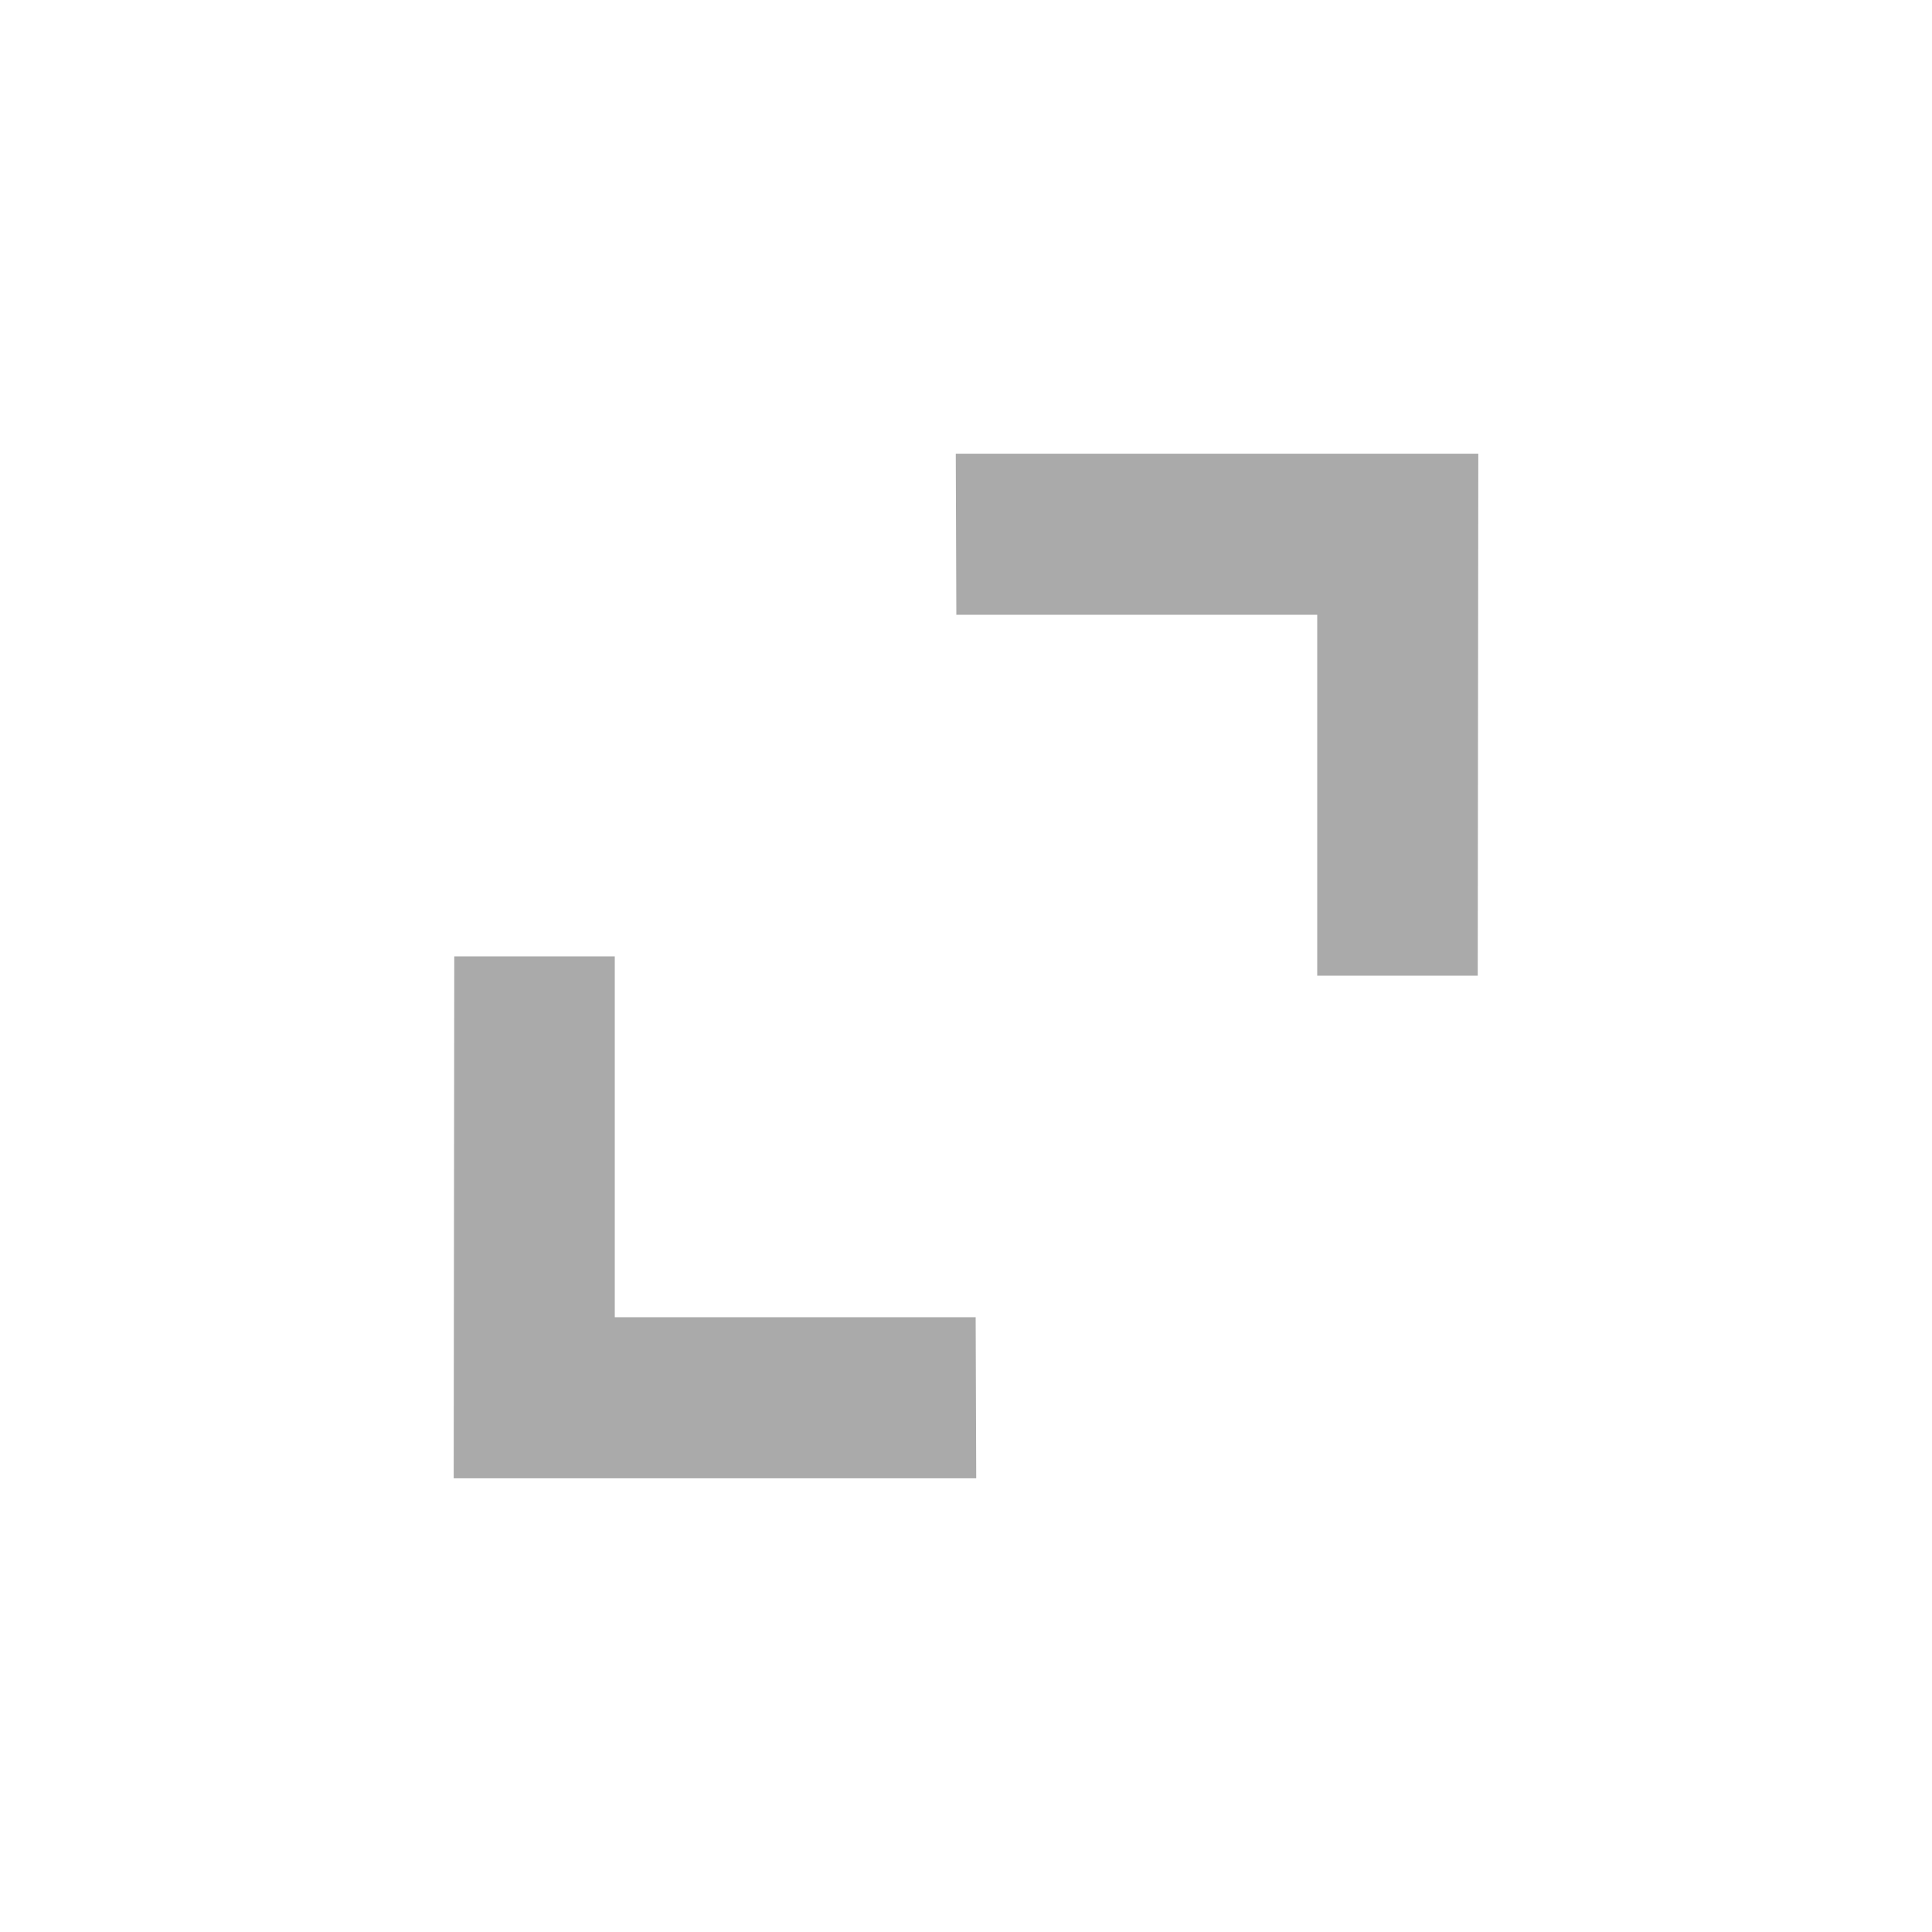
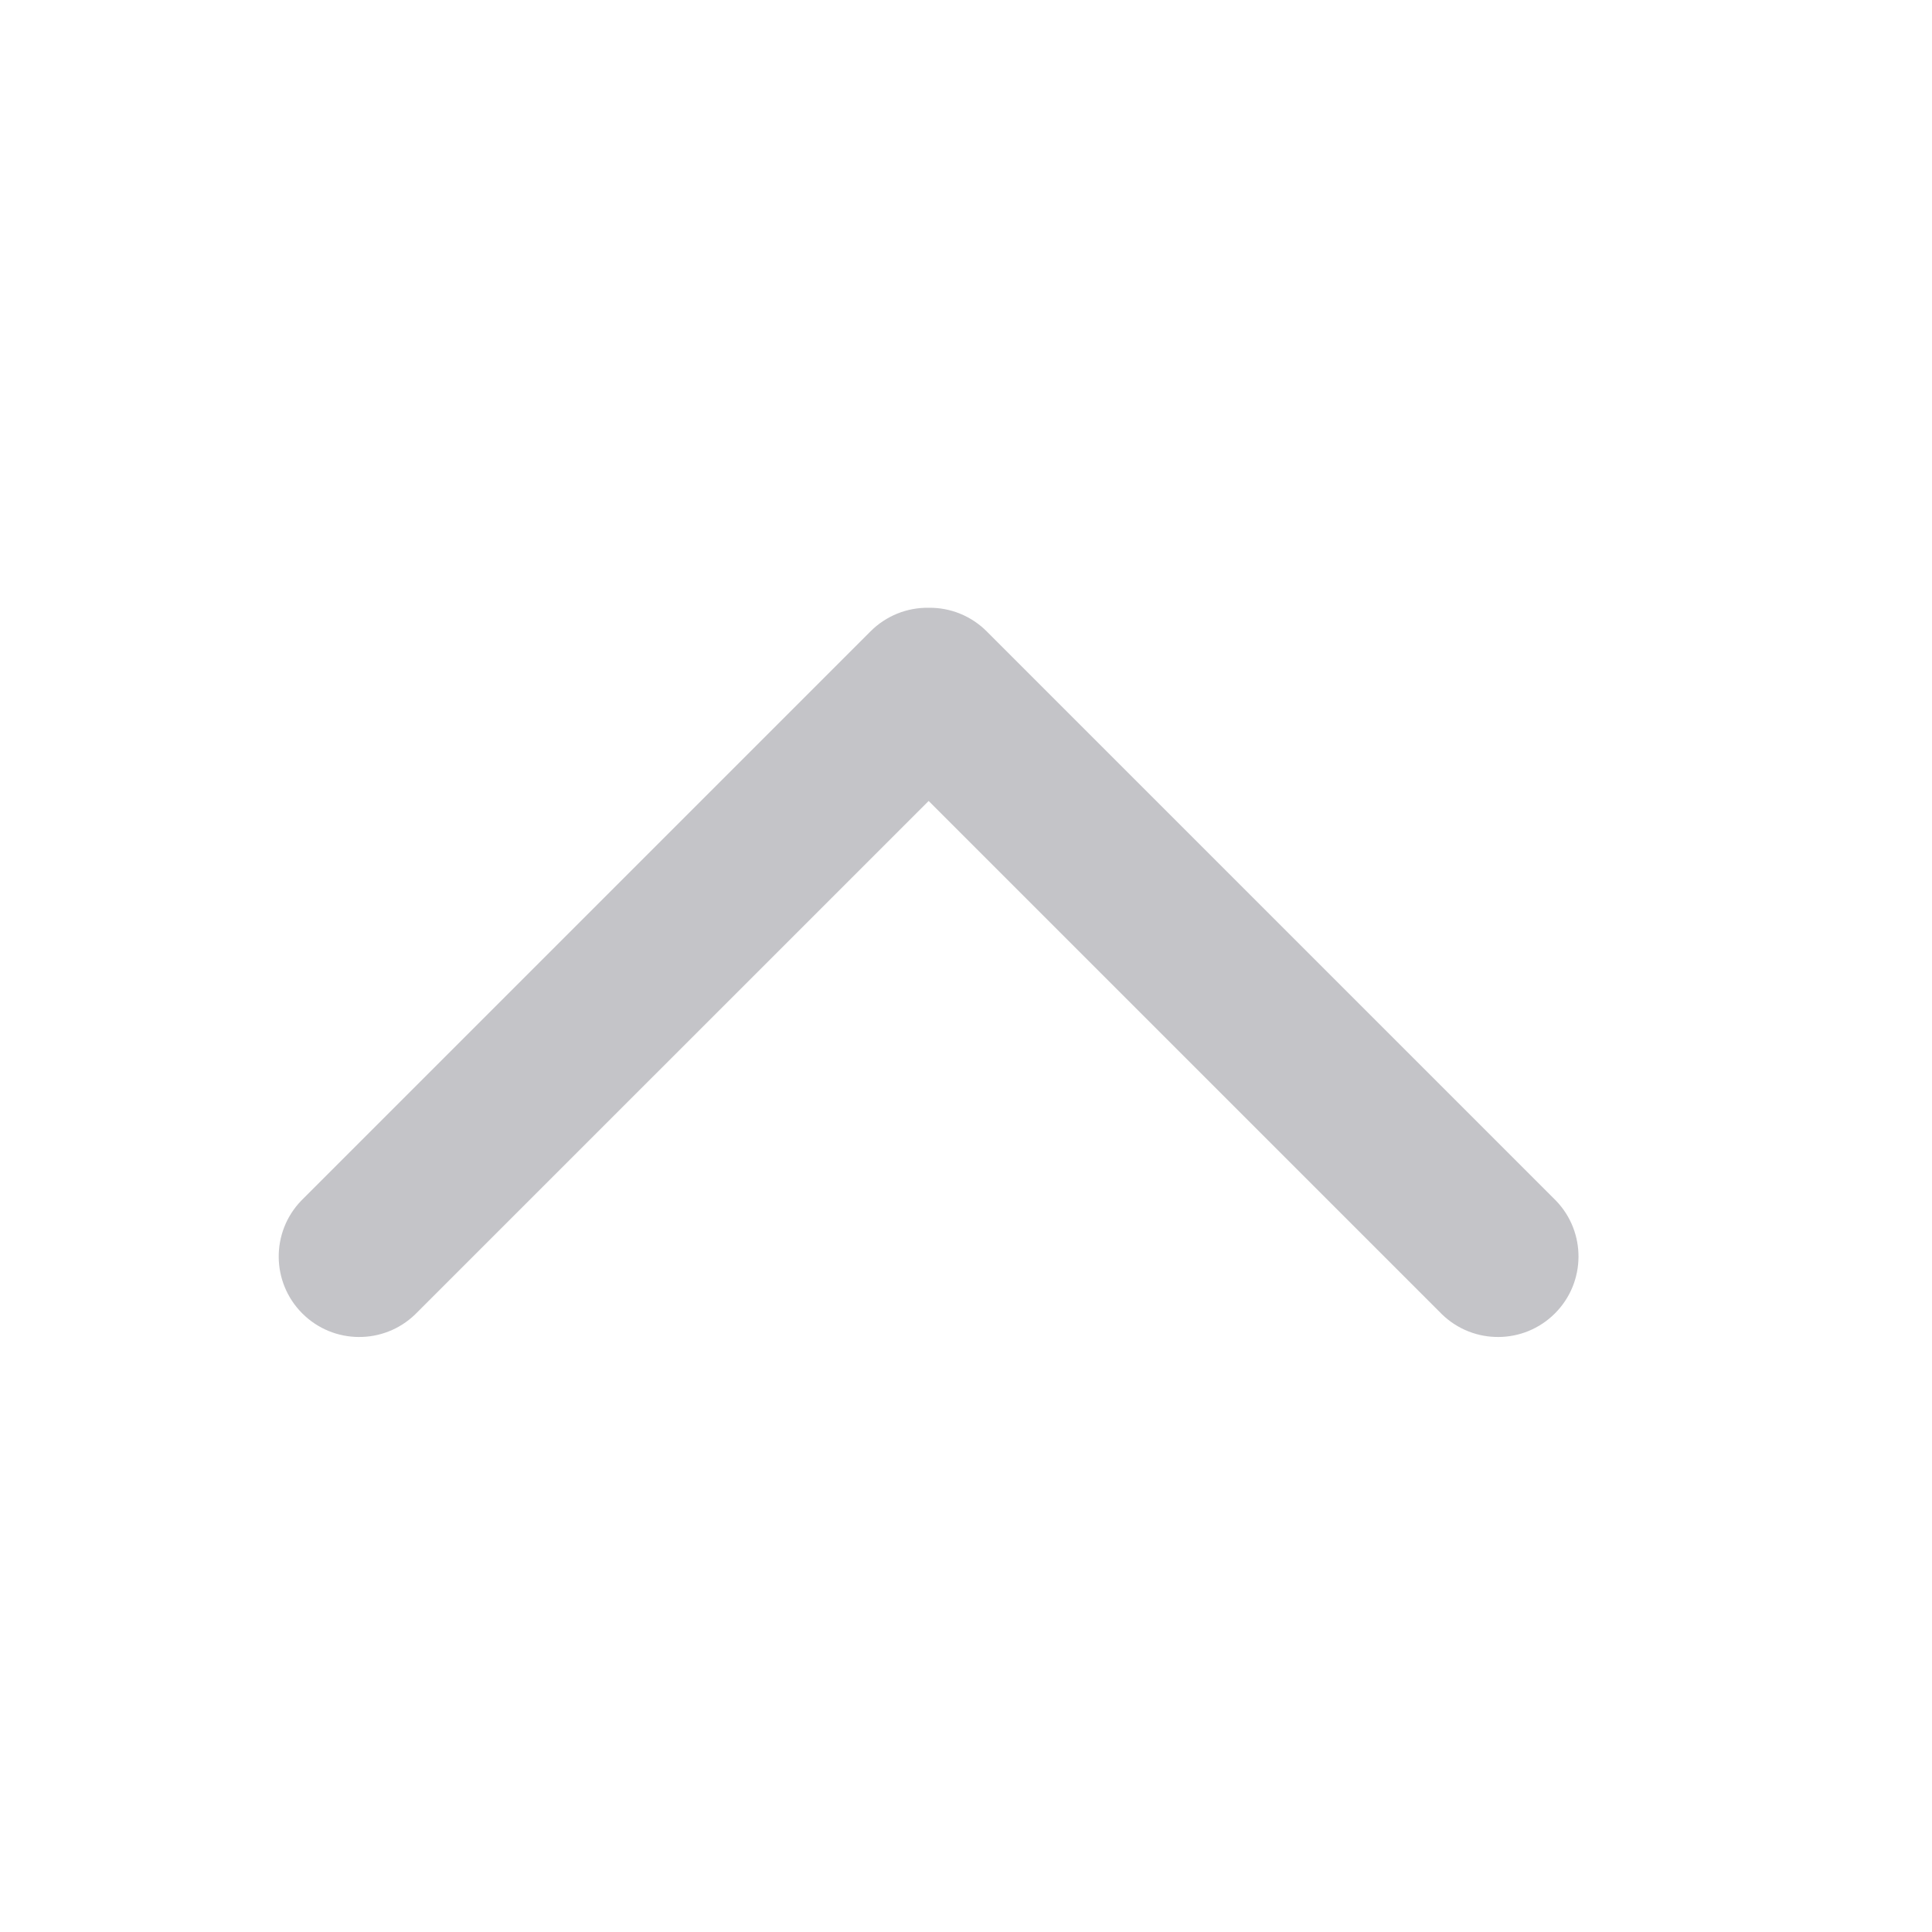
- <svg xmlns="http://www.w3.org/2000/svg" width="24" height="24" viewBox="0 0 24 24">
+ <svg xmlns="http://www.w3.org/2000/svg" width="22" height="22" viewBox="0 0 24 24">
  <g fill="none" fill-rule="evenodd">
-     <path d="M0 0h24v24H0z" />
-     <path fill="#AAA" d="M16.363 7.637v4.483h1.994l.007-6.484h-6.491l.007 2.001h4.483zm-8.726 8.726V11.88H5.643l-.007 6.484h6.491l-.007-2.001H7.637z" />
+     <path fill="#c4c4c8" fill-rule="evenodd" d="M11.536 9.95v-1.4-1a.998.998 0 0 1 .721.293l7.071 7.071a1 1 0 0 1-1.414 1.414L11.536 9.95l-6.379 6.378a1 1 0 0 1-1.414-1.414l7.071-7.071a.997.997 0 0 1 .722-.293v2.4z" />
  </g>
</svg>
